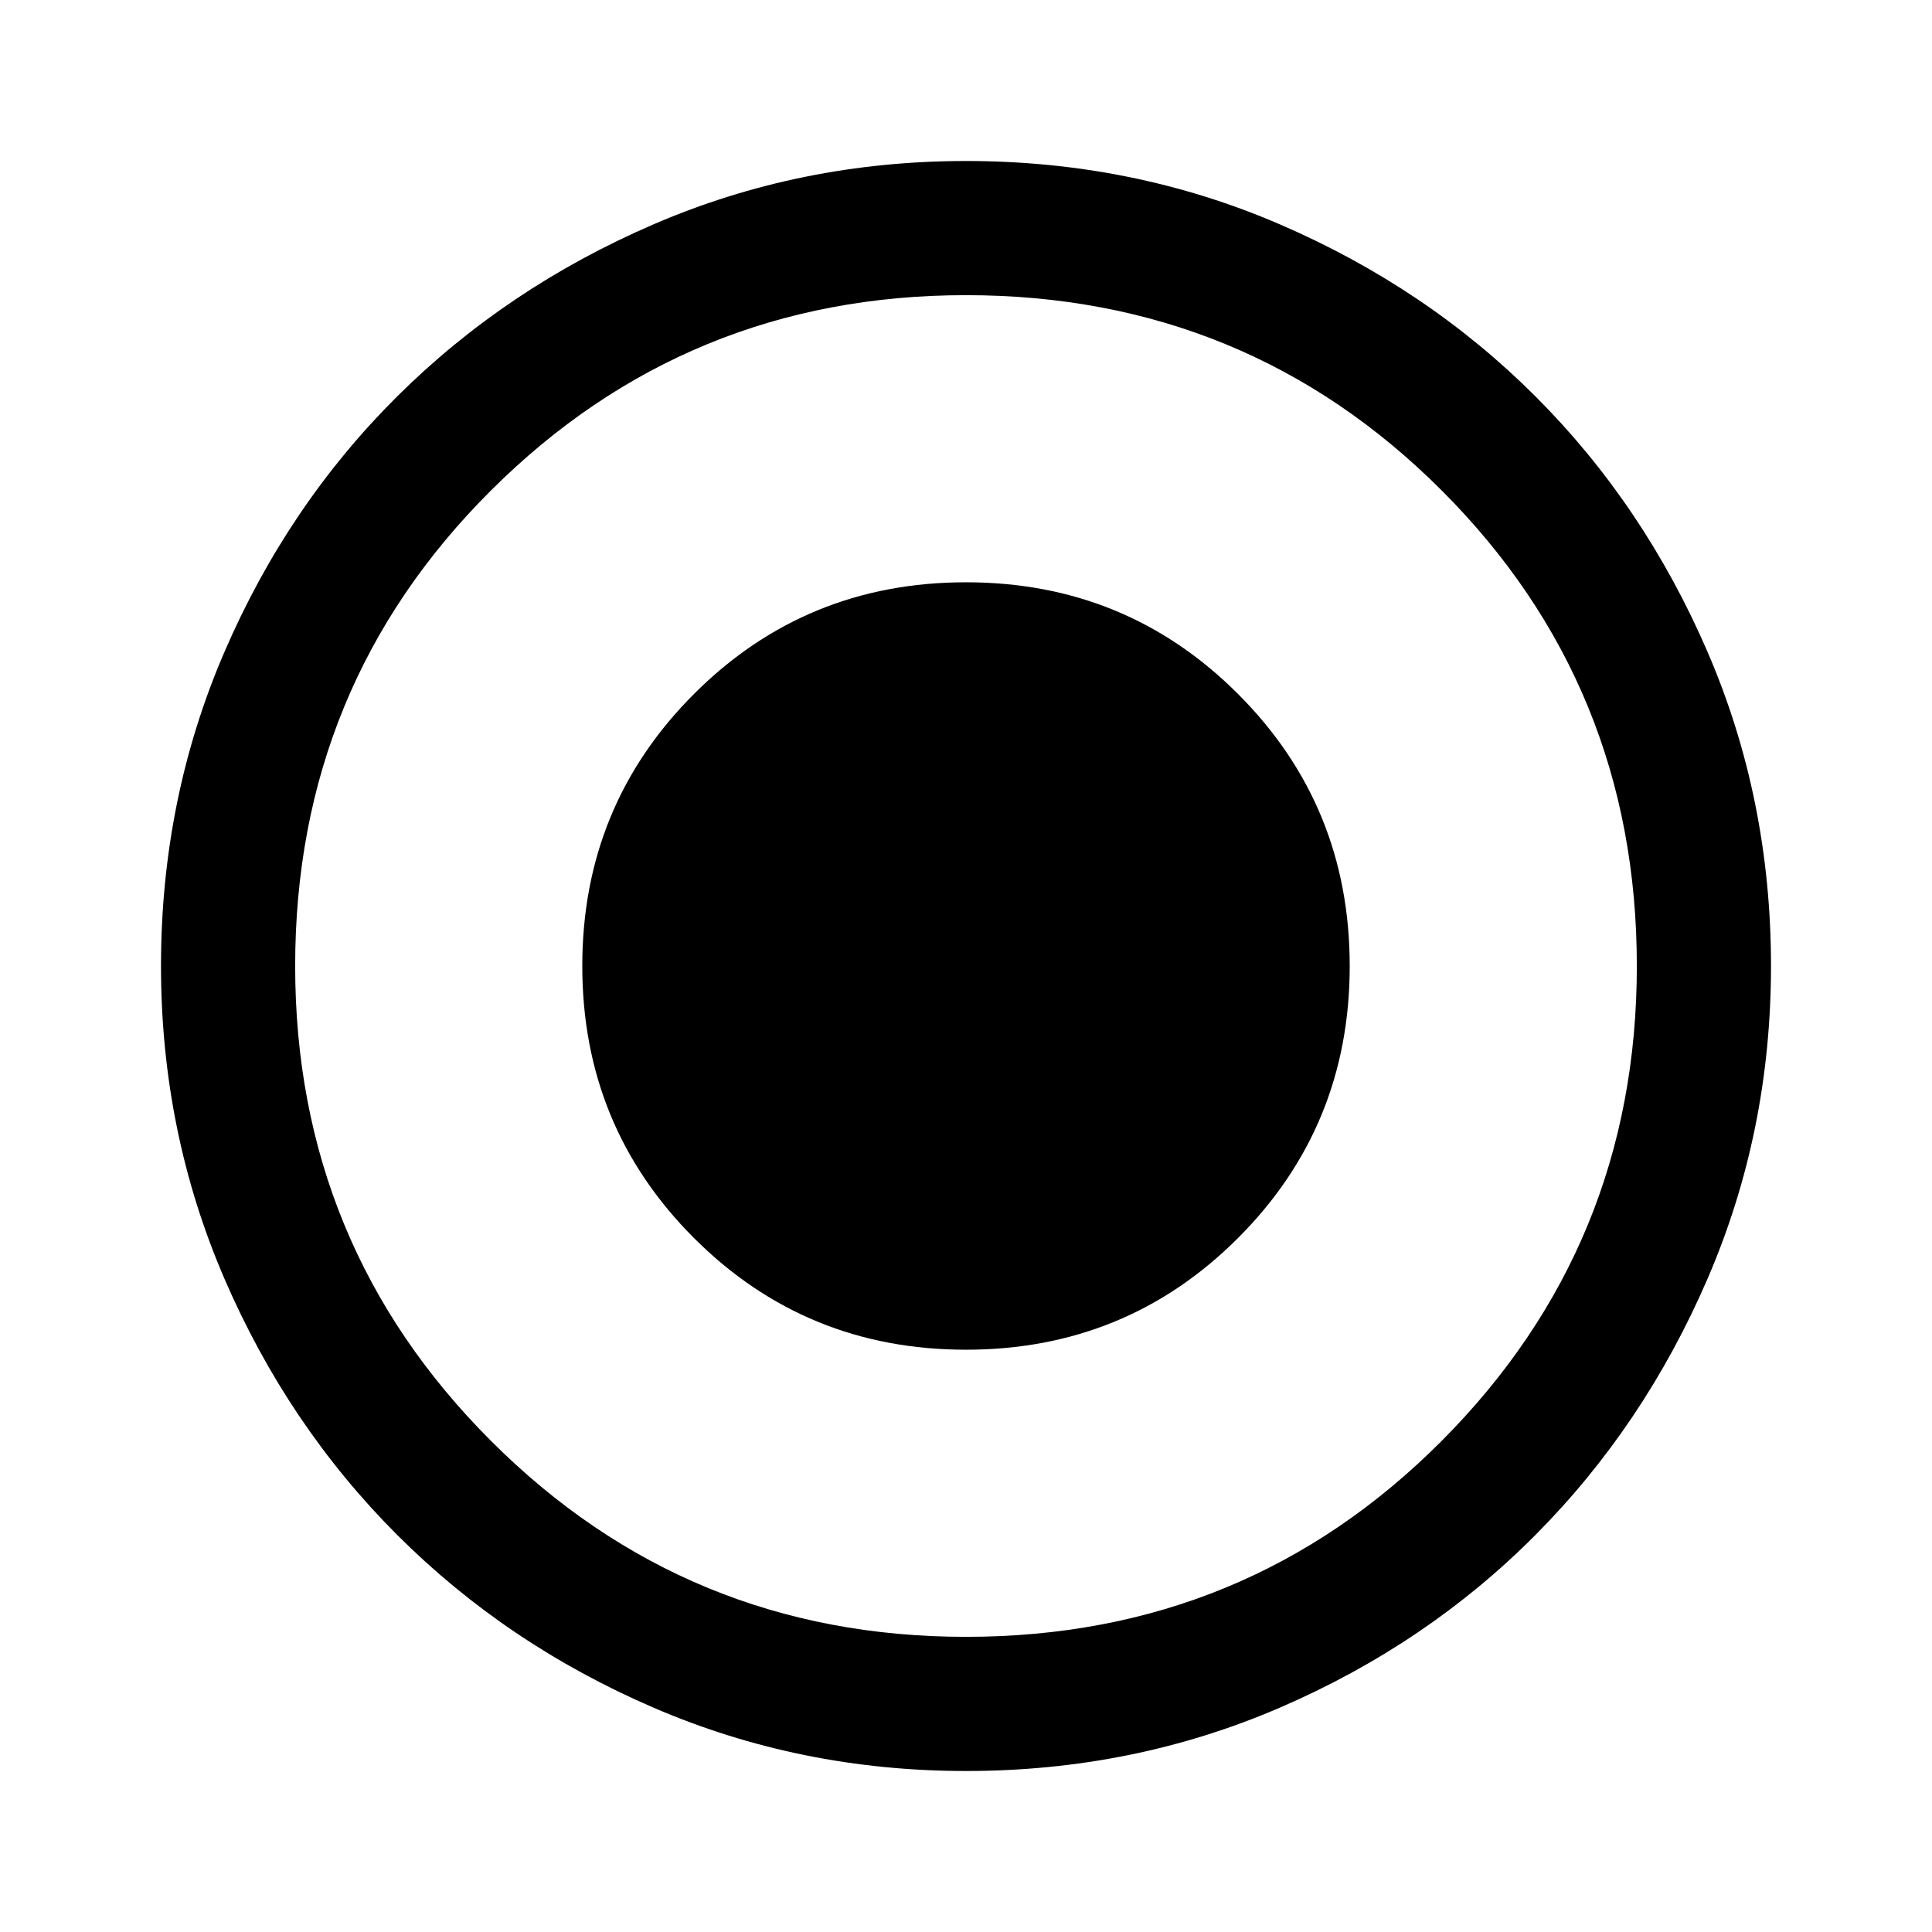
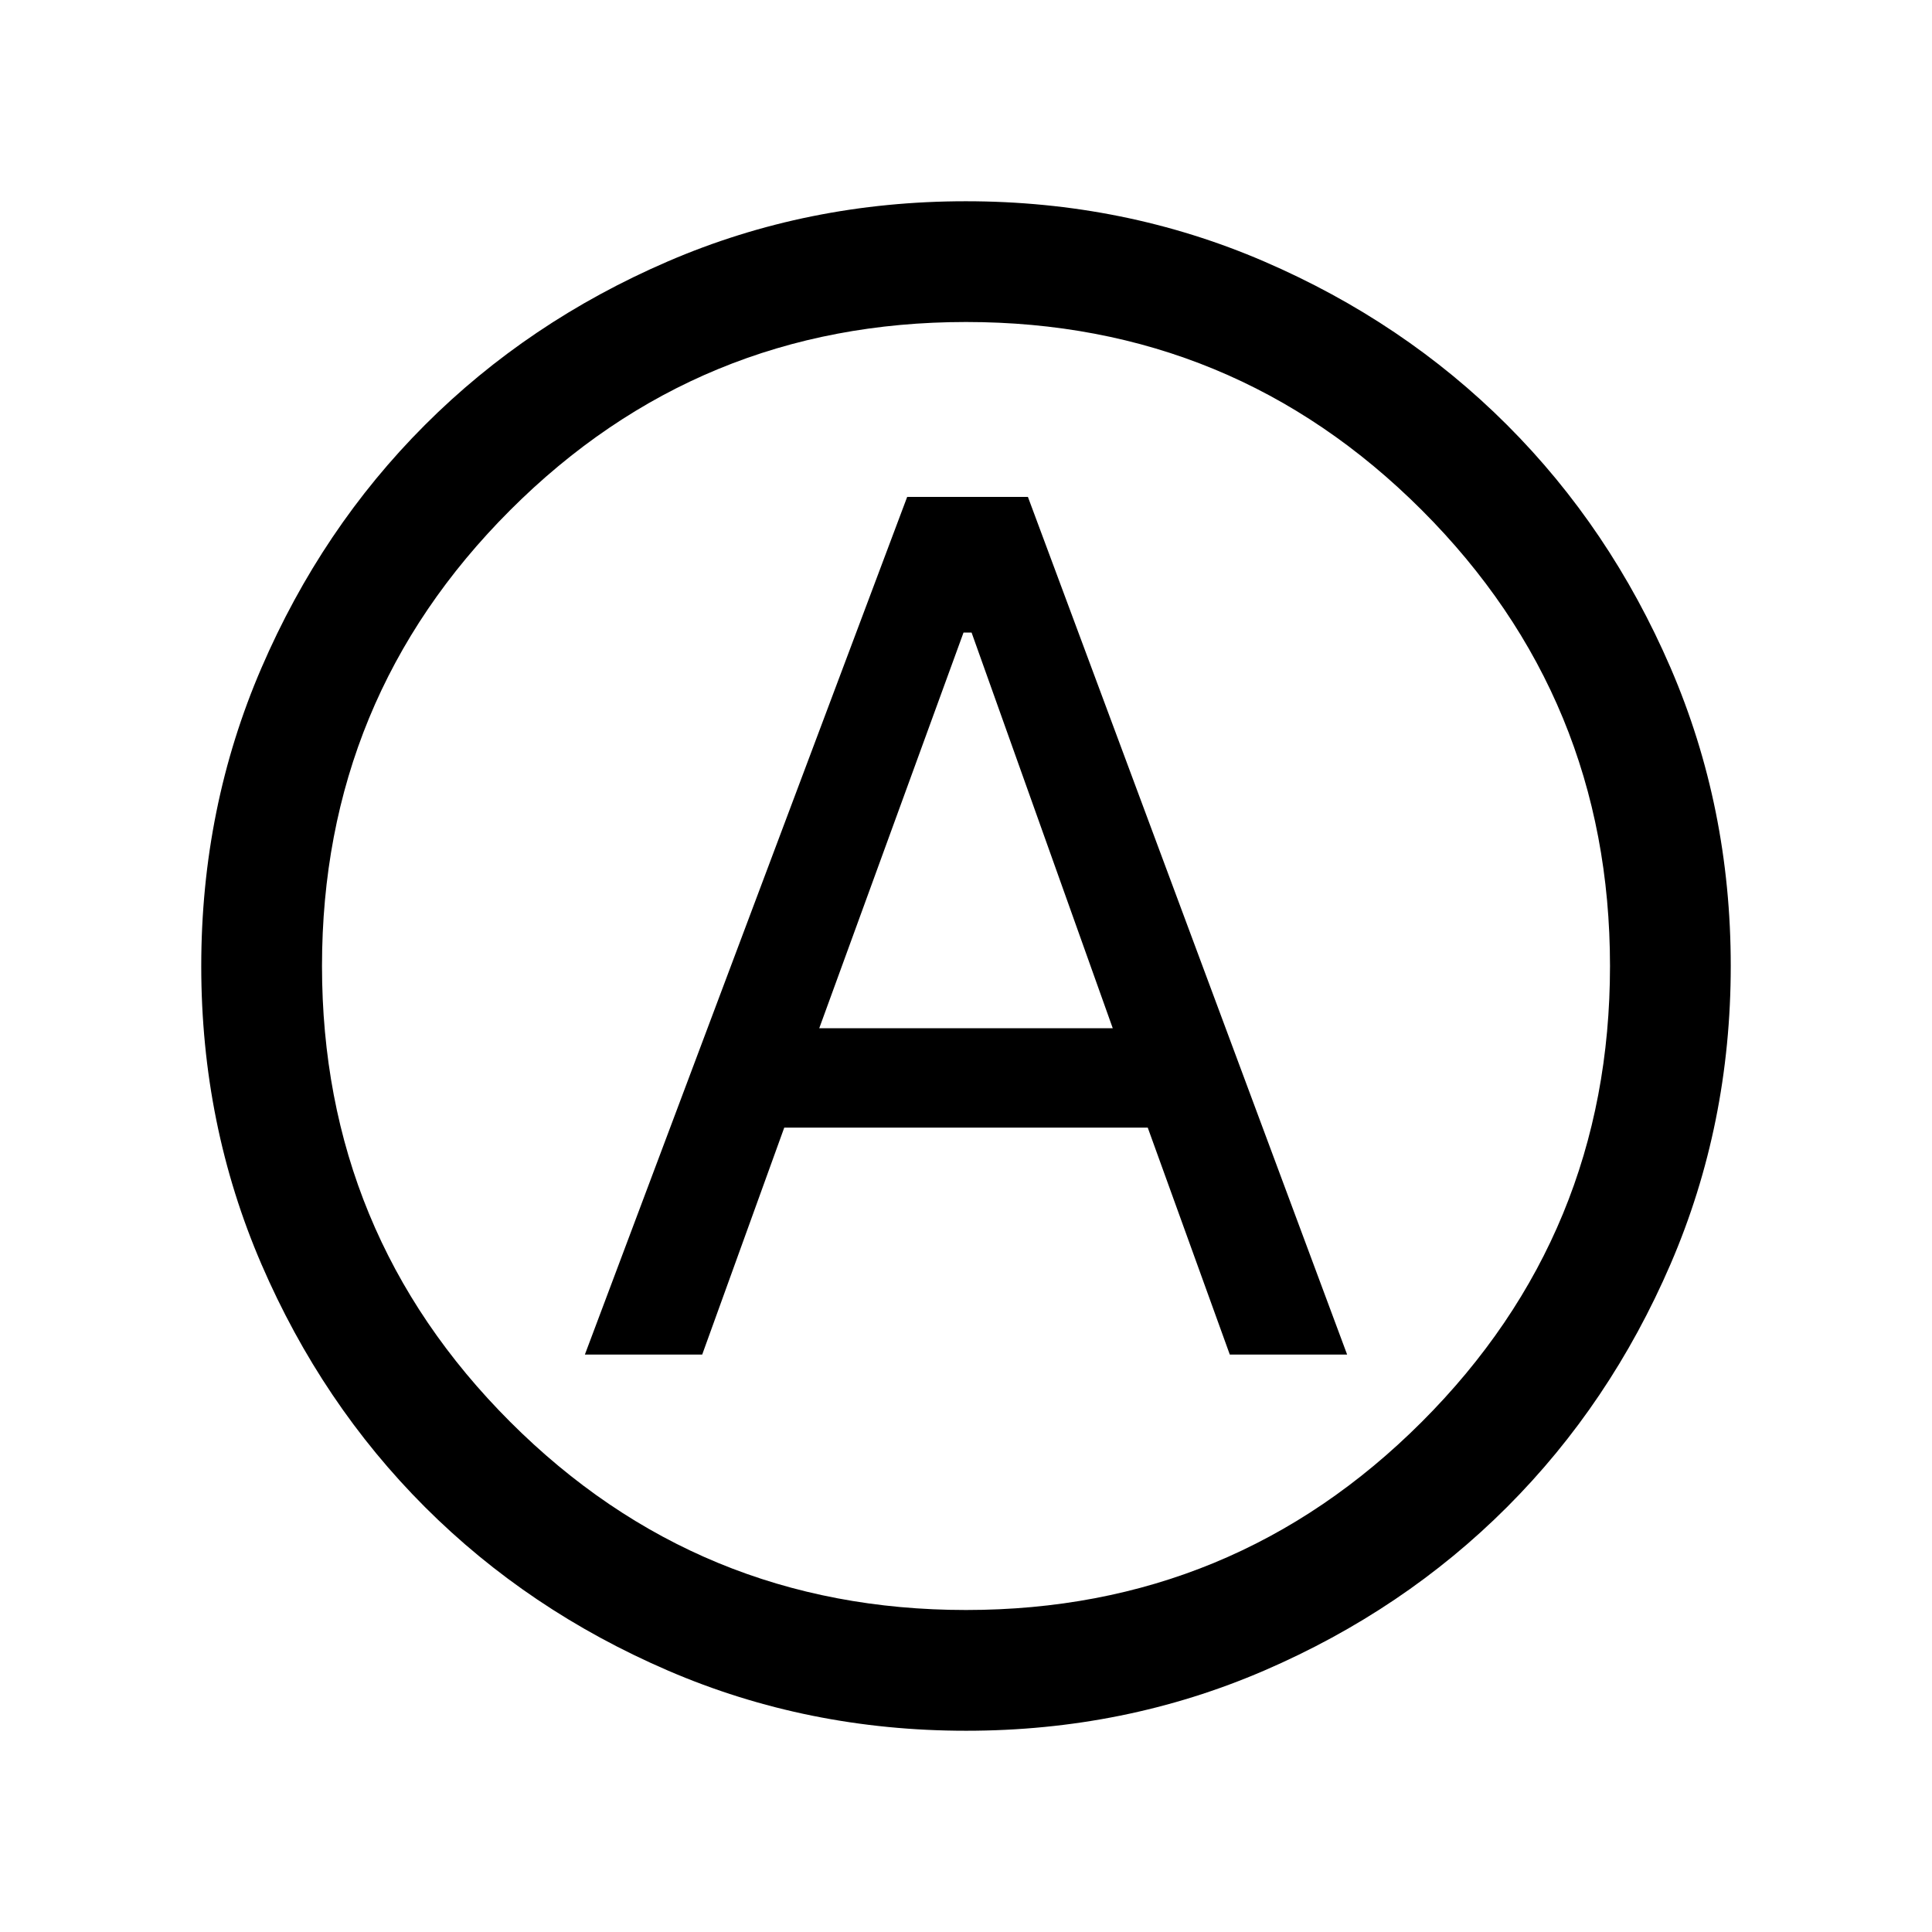
<svg xmlns="http://www.w3.org/2000/svg" viewBox="0 -960 960 960">
-   <path d="M480-289.334q79.667 0 135.167-55.5Q670.666-400.333 670.666-480t-55.499-135.167q-55.5-55.499-135.167-55.499t-135.166 55.499q-55.5 55.5-55.5 135.167t55.5 135.166q55.499 55.5 135.166 55.5ZM480-80q-82.333 0-155.333-31.5t-127.334-85.833Q143-251.667 111.5-324.667T80-480q0-83 31.5-156t85.833-127q54.334-54 127.334-85.5T480-880q83 0 156 31.5T763-763q54 54 85.5 127T880-480q0 82.333-31.5 155.333T763-197.333Q709-143 636-111.5T480-80Zm0-66.666q139.333 0 236.334-97.334 97-97.333 97-236 0-139.333-97-236.334-97.001-97-236.334-97-138.667 0-236 97Q146.666-619.333 146.666-480q0 138.667 97.334 236 97.333 97.334 236 97.334ZM480-480Z" />
+   <path d="M290.62-286.92h58.3l40.77-112.77h180.62l40.77 112.77h58.3L510.77-713.08h-60L290.62-286.92Zm116.46-162.16 71.69-196.61h4l70.15 196.61H407.08ZM480.07-100q-78.84 0-148.21-29.92t-120.68-81.21q-51.31-51.29-81.25-120.63Q100-401.1 100-479.93q0-78.84 29.92-148.21t81.21-120.68q51.29-51.31 120.63-81.25Q401.1-860 479.93-860q78.84 0 148.21 29.92t120.68 81.21q51.31 51.29 81.25 120.63Q860-558.9 860-480.07q0 78.84-29.92 148.21t-81.21 120.68q-51.29 51.31-120.63 81.25Q558.9-100 480.07-100ZM480-480Zm0 320q133 0 226.5-93.5T800-480q0-133-93.5-226.5T480-800q-133 0-226.5 93.5T160-480q0 133 93.5 226.5T480-160Z" />
</svg>
